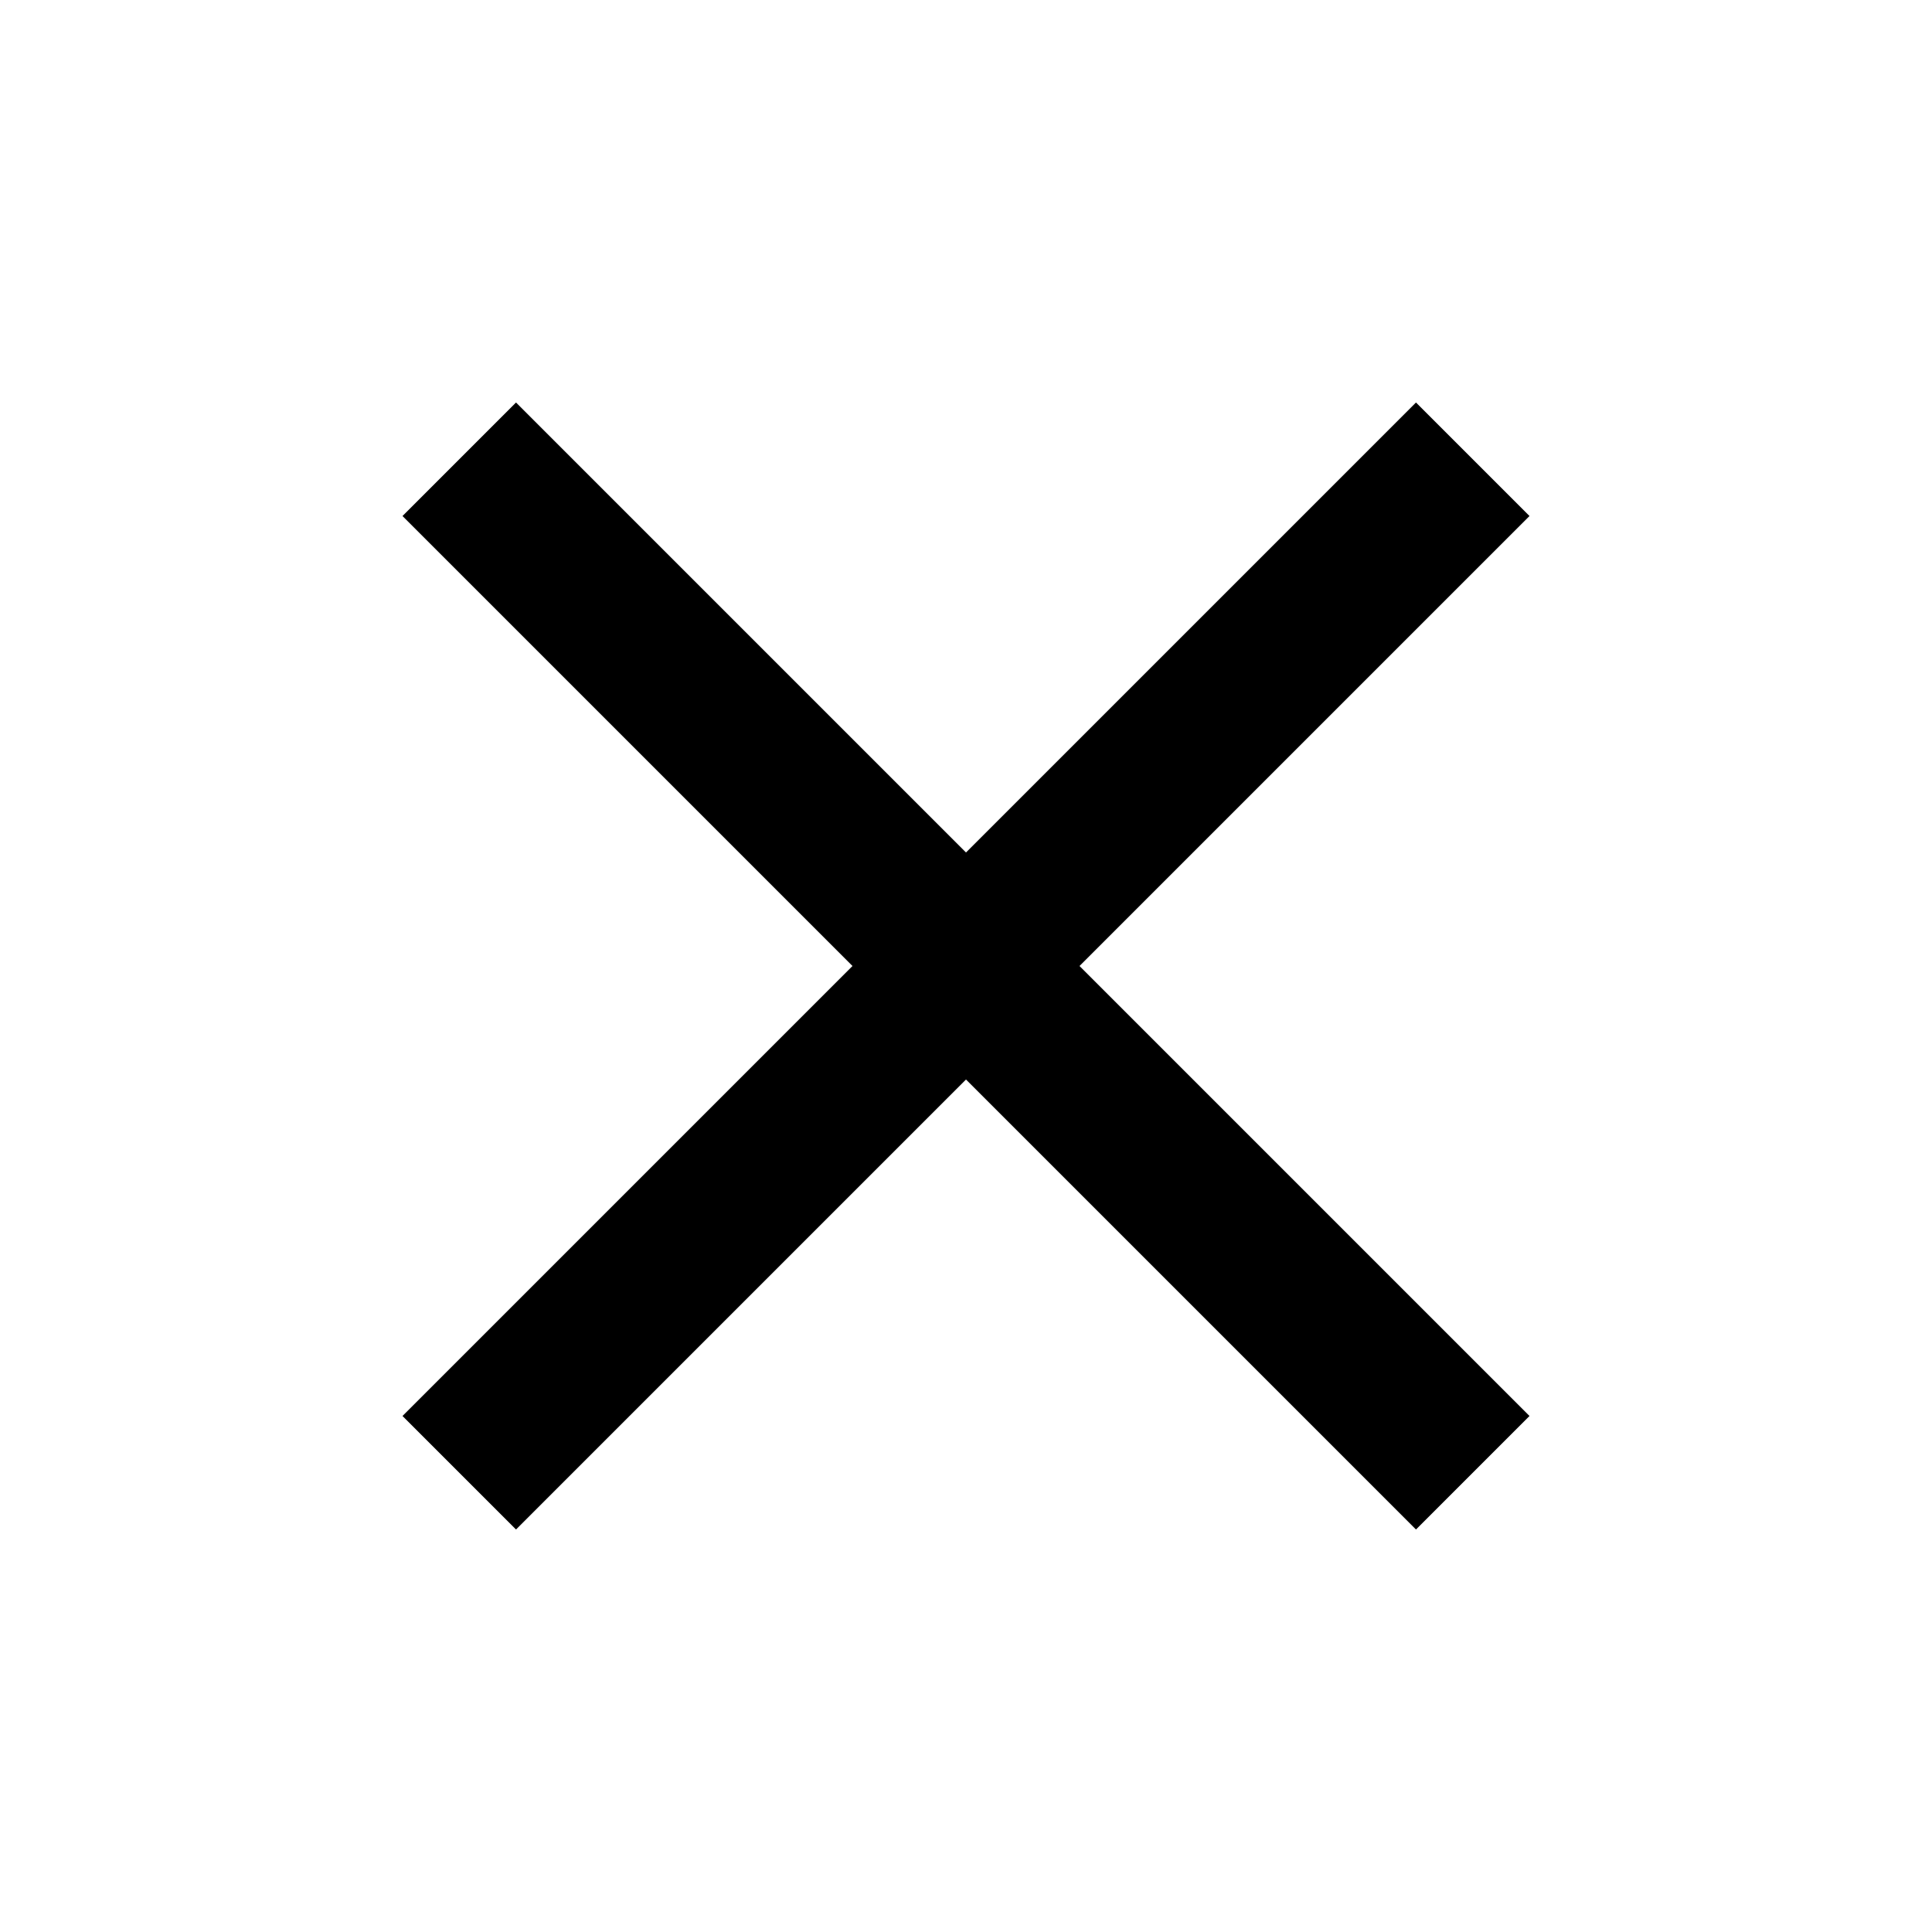
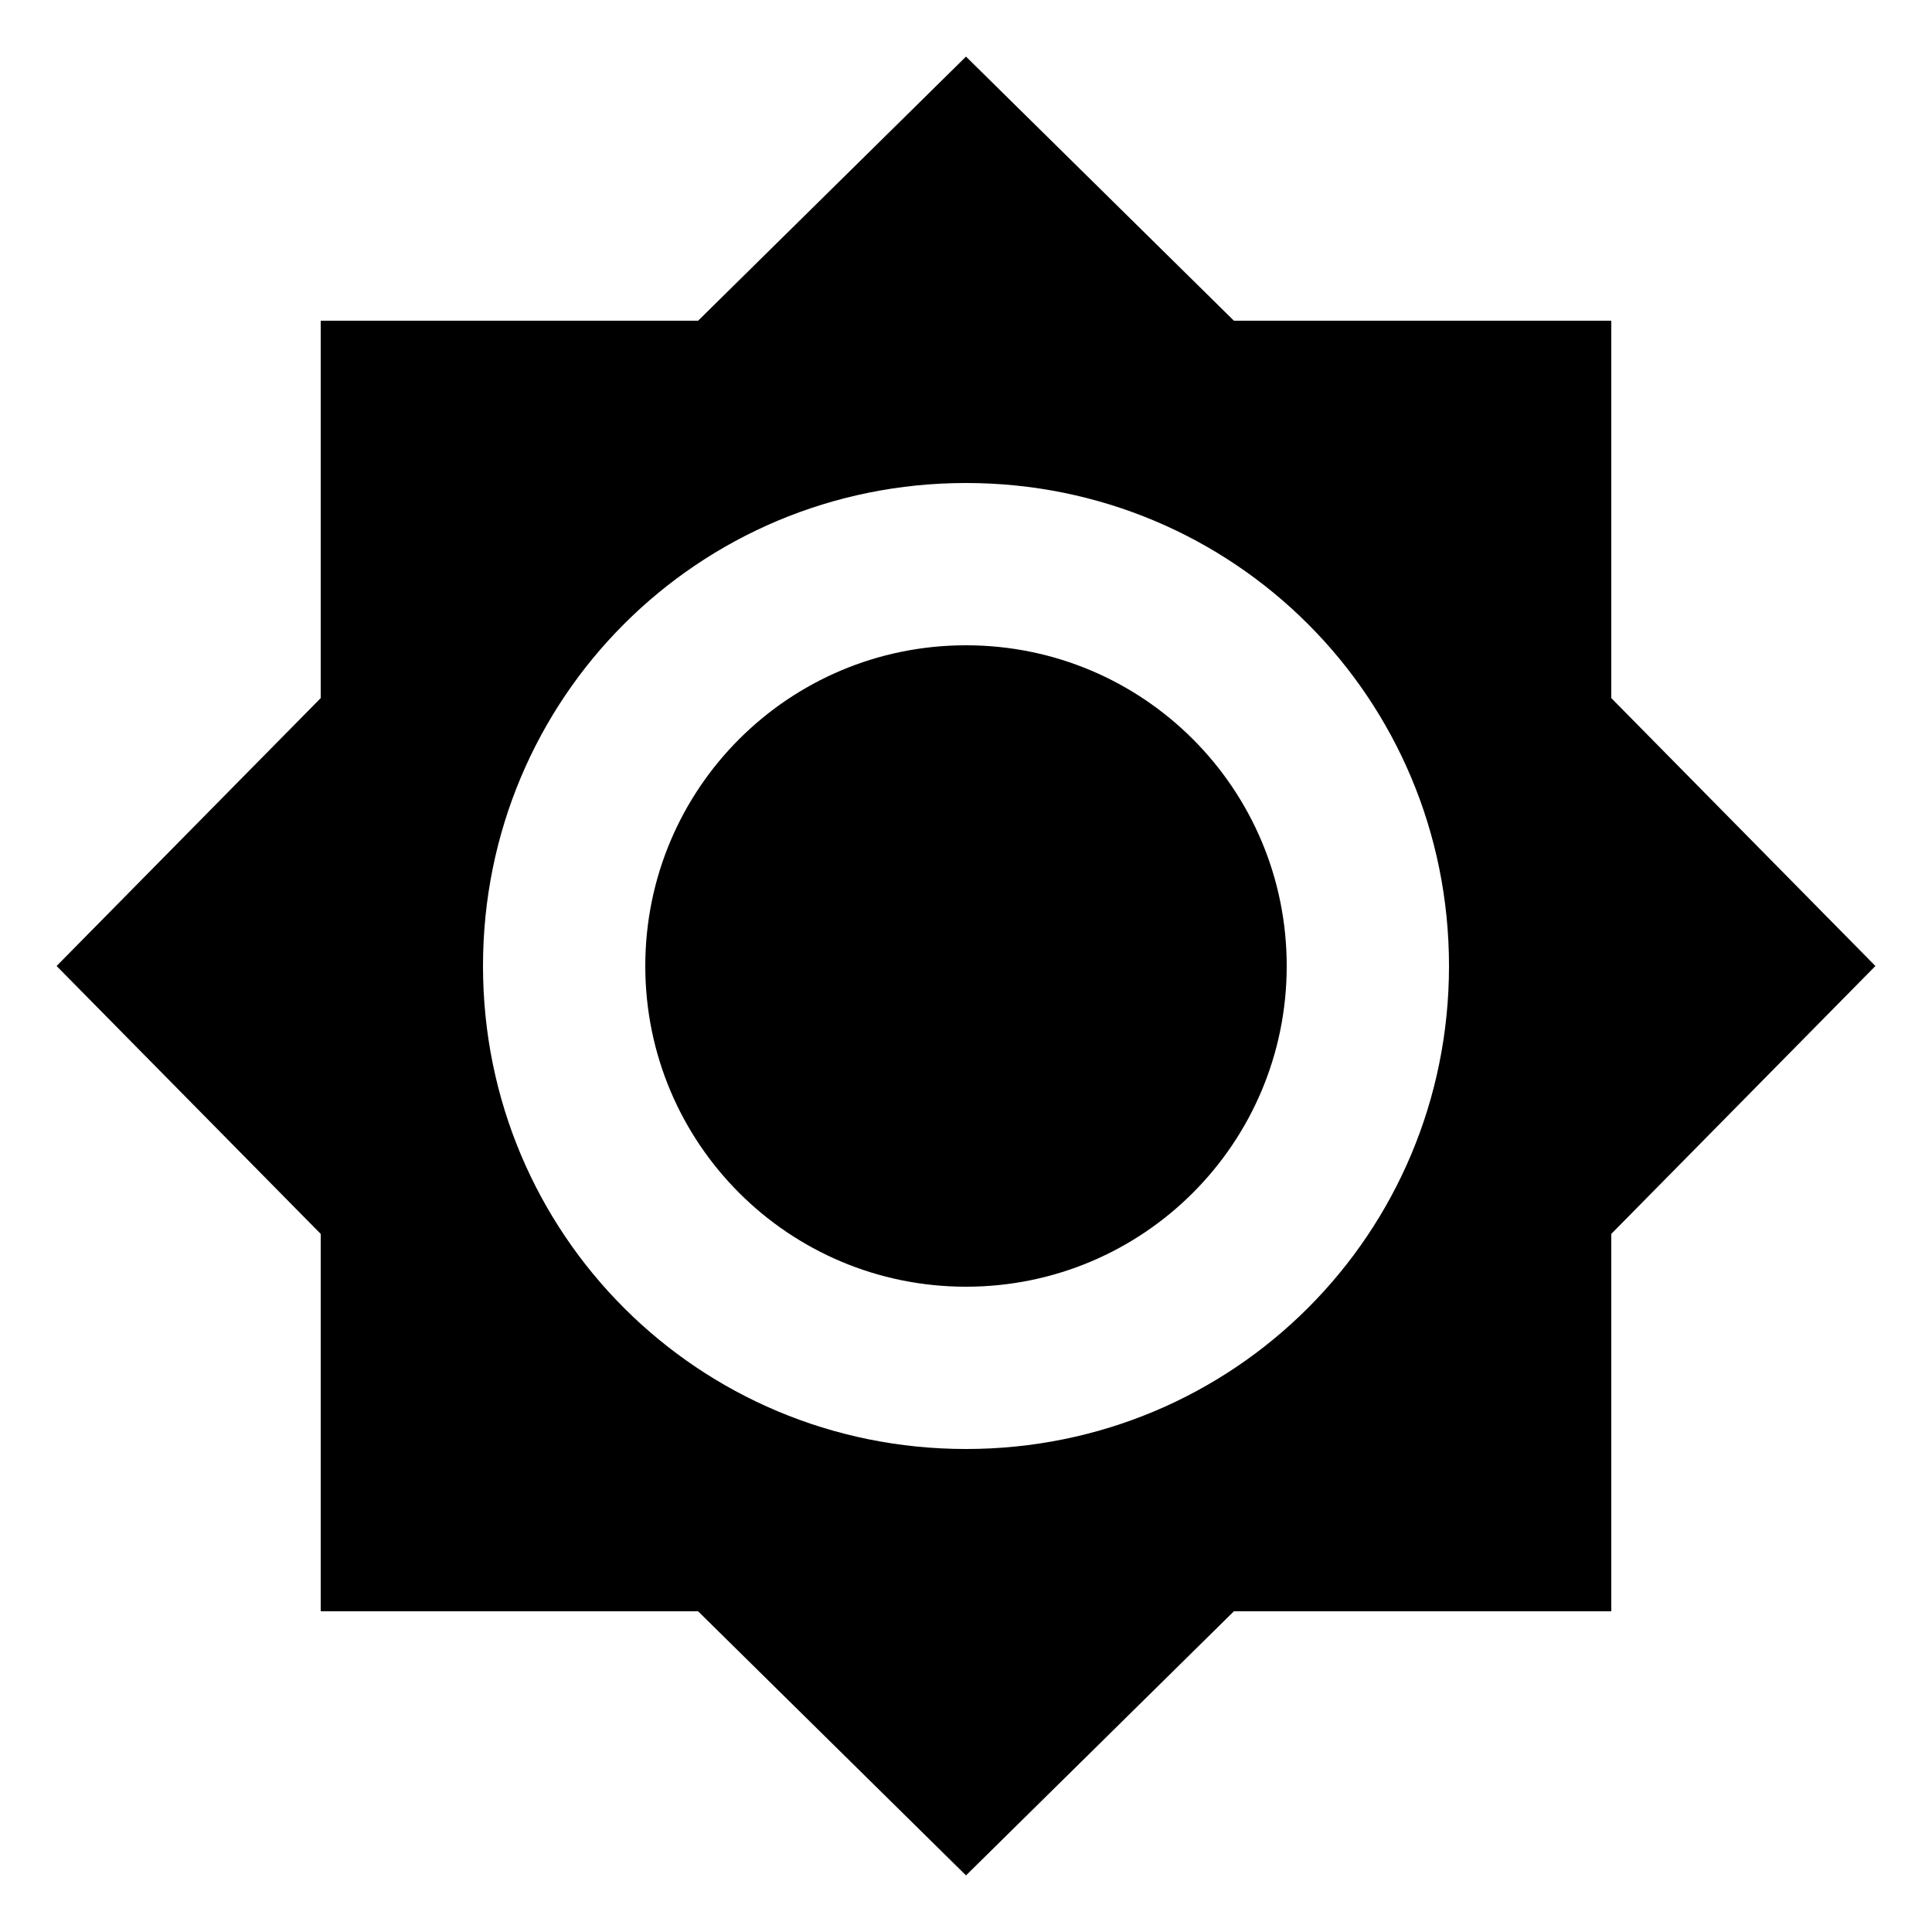
- <svg xmlns="http://www.w3.org/2000/svg" width="24" height="24" viewBox="0 0 24 24">
-   <path d="M19 6.41l-1.41-1.41-5.59 5.59-5.59-5.59-1.41 1.41 5.59 5.59-5.59 5.59 1.41 1.41 5.59-5.59 5.59 5.59 1.41-1.41-5.59-5.59z" />
+ <svg xmlns="http://www.w3.org/2000/svg" version="1.1" width="24" height="24" viewBox="0 0 24 24">
  <path d="M0 0h24v24h-24z" fill="none" />
+   <path d="M12 8.016c2.203 0 3.984 1.781 3.984 3.984s-1.781 3.984-3.984 3.984-3.984-1.781-3.984-3.984 1.781-3.984 3.984-3.984zM12 18c3.328 0 6-2.672 6-6s-2.672-6-6-6-6 2.672-6 6 2.672 6 6 6zM20.016 8.672l3.281 3.328-3.281 3.328v4.688h-4.688l-3.328 3.281-3.328-3.281h-4.688v-4.688l-3.281-3.328 3.281-3.328v-4.688h4.688l3.328-3.281 3.328 3.281h4.688v4.688z" />
</svg>
